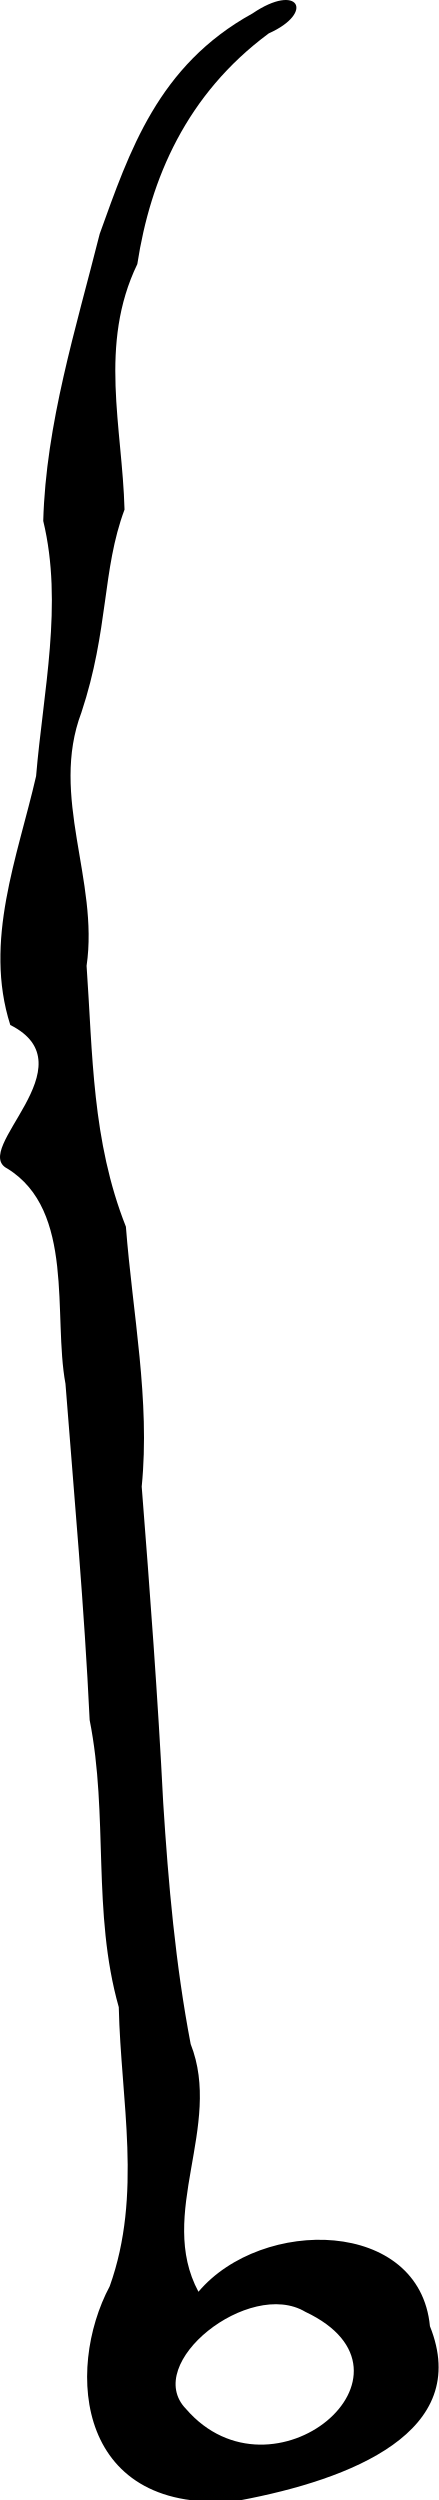
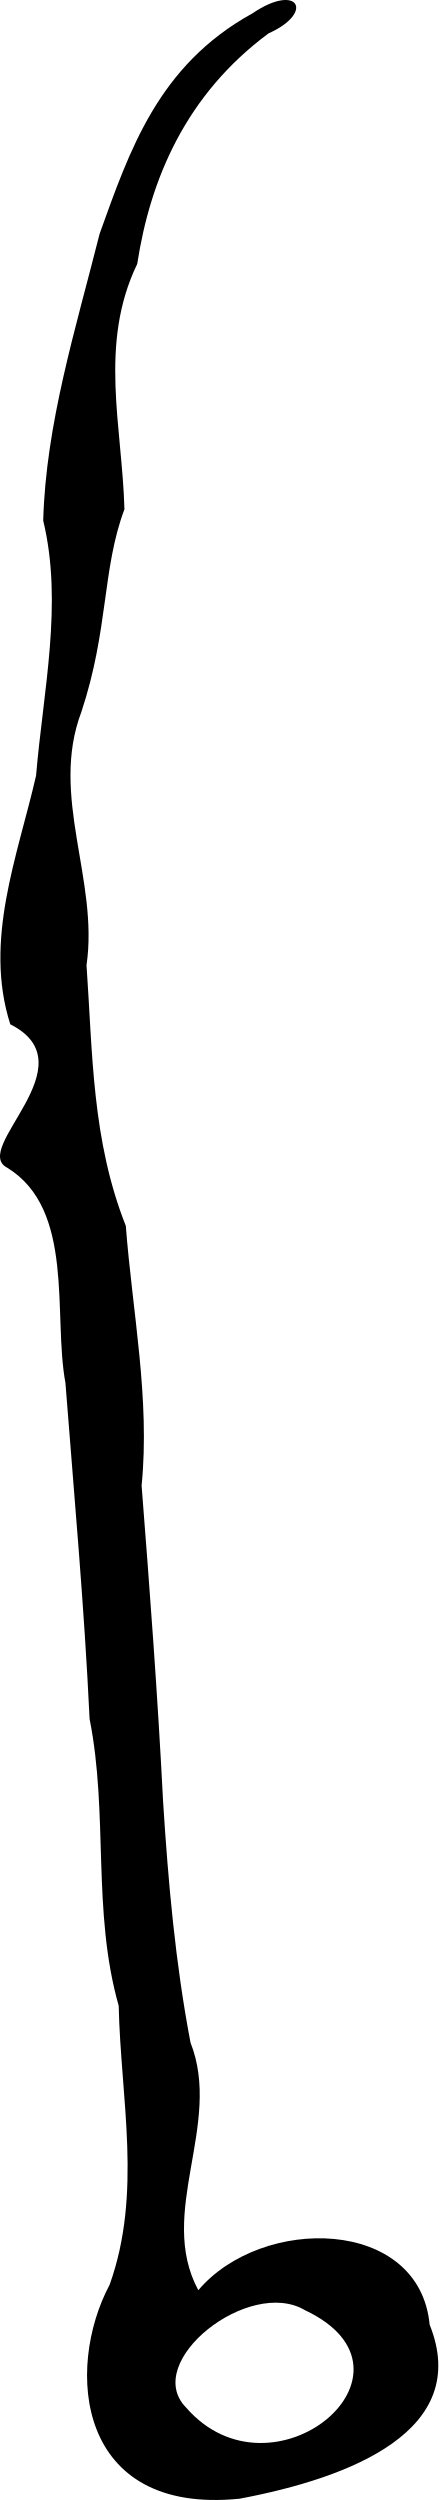
- <svg xmlns="http://www.w3.org/2000/svg">
-   <path d="M 43.317,2.309 C 27.1,11.251 22.227,25.922 17.107,40.122 13.011,56.397 7.866,72.777 7.419,89.38 c 3.434,14.233 -0.008,29.254 -1.227,43.78 -3.165,13.823 -9.026,28.282 -4.426,42.694 13.814,6.958 -6.907,21.381 -0.501,24.636 11.649,7.19 7.81,25.251 9.967,36.91 1.491,19.262 3.242,38.454 4.149,57.703 3.263,16.424 0.386,32.962 4.998,49.26 0.351,16.035 4.072,32.144 -1.554,47.876 -7.705,14.476 -5.692,39.585 22.313,36.74 19.142,-3.6 39.895,-11.757 32.623,-29.883 -1.744,-18.451 -28.802,-18.804 -39.714,-5.909 -7.173,-13.342 4.205,-28.457 -1.335,-42.499 -2.605,-13.649 -3.833,-27.558 -4.709,-41.36 -0.914,-18.076 -2.275,-36.199 -3.691,-54.273 1.474,-14.836 -1.563,-29.695 -2.712,-44.597 -5.837,-14.747 -5.682,-29.591 -6.745,-44.753 2.14,-14.639 -6.35,-29.048 -0.886,-43.474 4.704,-14.191 3.532,-24.469 7.395,-34.802 C 20.989,73.307 16.906,59.079 23.559,45.312 25.806,30.66 31.962,16.205 46.112,5.727 54.073,2.168 51.235,-3.072 43.317,2.309 Z M 52.382,396.628 c 22.272,10.521 -5.598,33.832 -20.463,16.671 -7.612,-7.817 10.864,-22.404 20.463,-16.671 z" fill="#000" />
+ <svg xmlns="http://www.w3.org/2000/svg" width="181.992" height="1038.052">
+   <path d="M 104.765,5.584 C 65.543,27.21 53.757,62.693 41.373,97.038 31.467,136.401 19.024,176.017 17.943,216.172 c 8.306,34.422 -0.019,70.752 -2.968,105.885 -7.654,33.432 -21.83,68.403 -10.704,103.257 33.409,16.829 -16.706,51.712 -1.212,59.584 28.175,17.389 18.888,61.07 24.105,89.269 3.607,46.586 7.84,93.003 10.035,139.558 7.893,39.722 0.933,79.721 12.088,119.139 0.85,38.782 9.848,77.743 -3.759,115.791 -18.636,35.011 -13.766,95.738 53.965,88.858 46.297,-8.707 96.489,-28.434 78.901,-72.275 C 174.176,920.614 108.735,919.761 82.342,950.948 64.993,918.679 92.512,882.124 79.112,848.162 72.813,815.152 69.841,781.512 67.723,748.13 65.512,704.411 62.22,660.58 58.797,616.867 62.363,580.986 55.017,545.047 52.237,509.006 38.121,473.339 38.494,437.438 35.924,400.768 41.099,365.363 20.567,330.513 33.782,295.624 45.158,261.301 42.323,236.443 51.667,211.453 50.764,177.298 40.889,142.886 56.98,109.589 62.413,74.153 77.302,39.193 111.524,13.852 130.78,5.244 123.915,-7.431 104.765,5.584 Z M 126.689,959.27 c 53.865,25.446 -13.539,81.825 -49.49,40.319 -18.41,-18.905 26.274,-54.185 49.49,-40.319 z" />
</svg>
